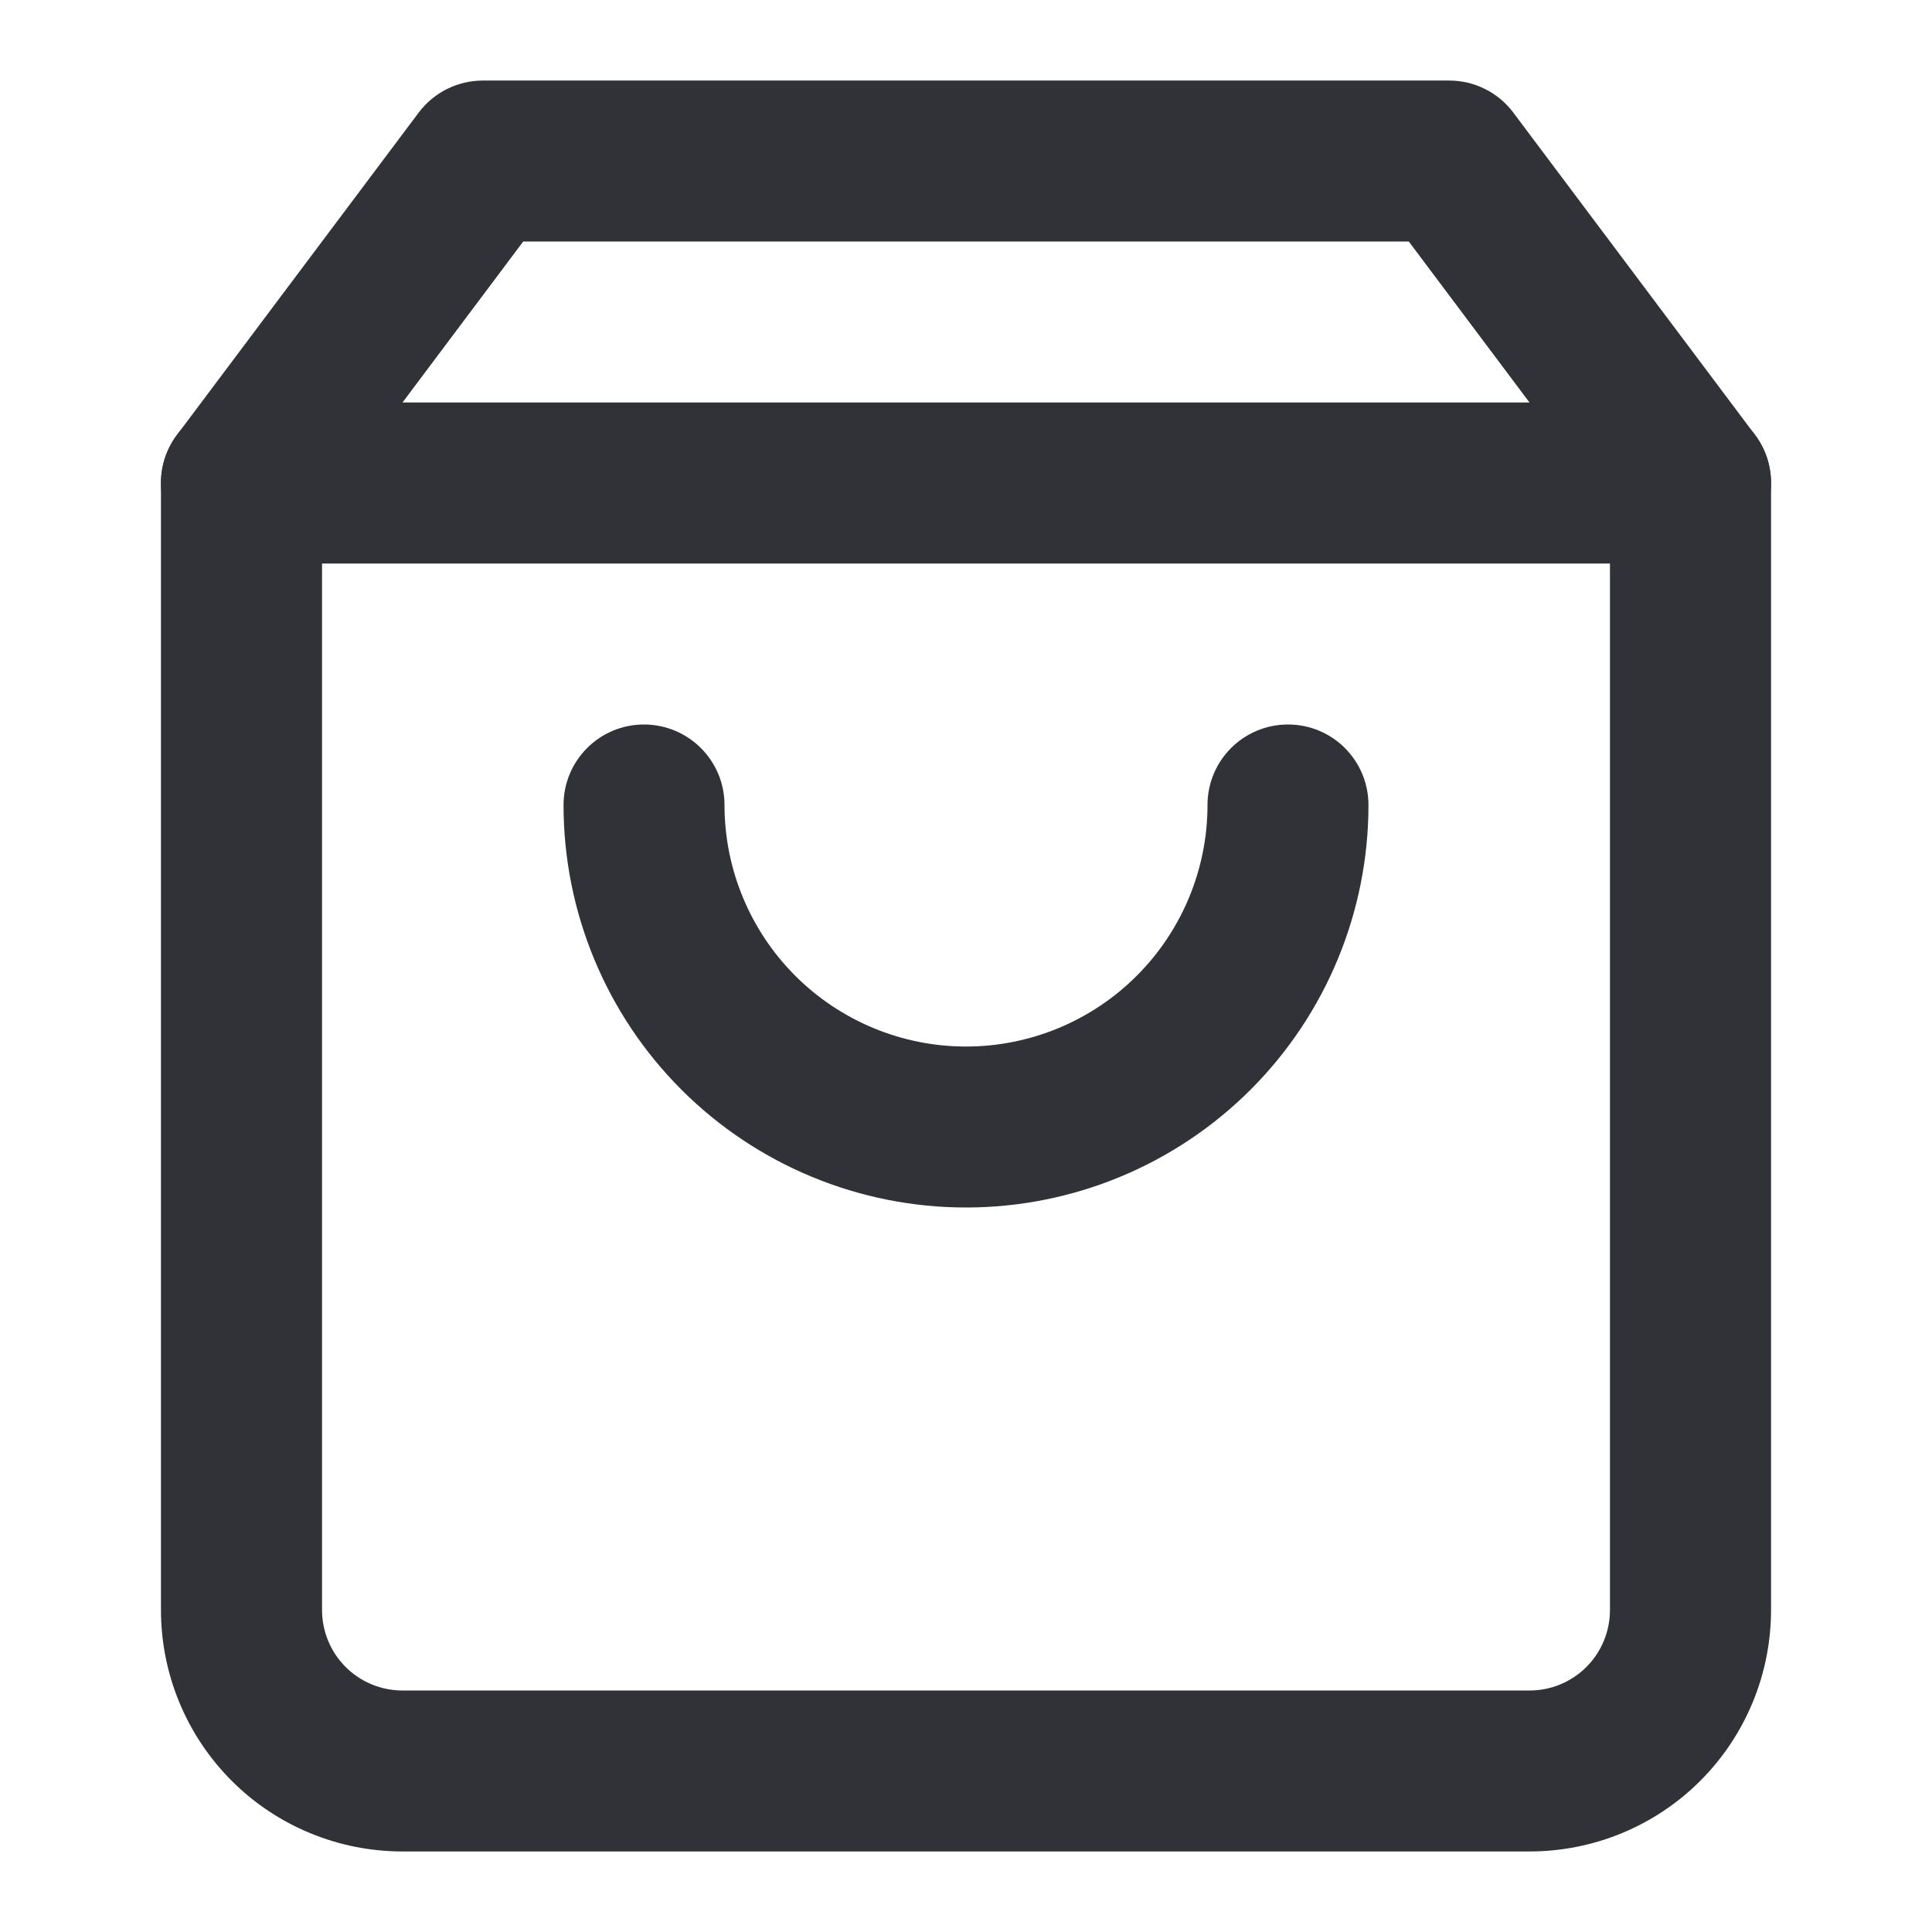
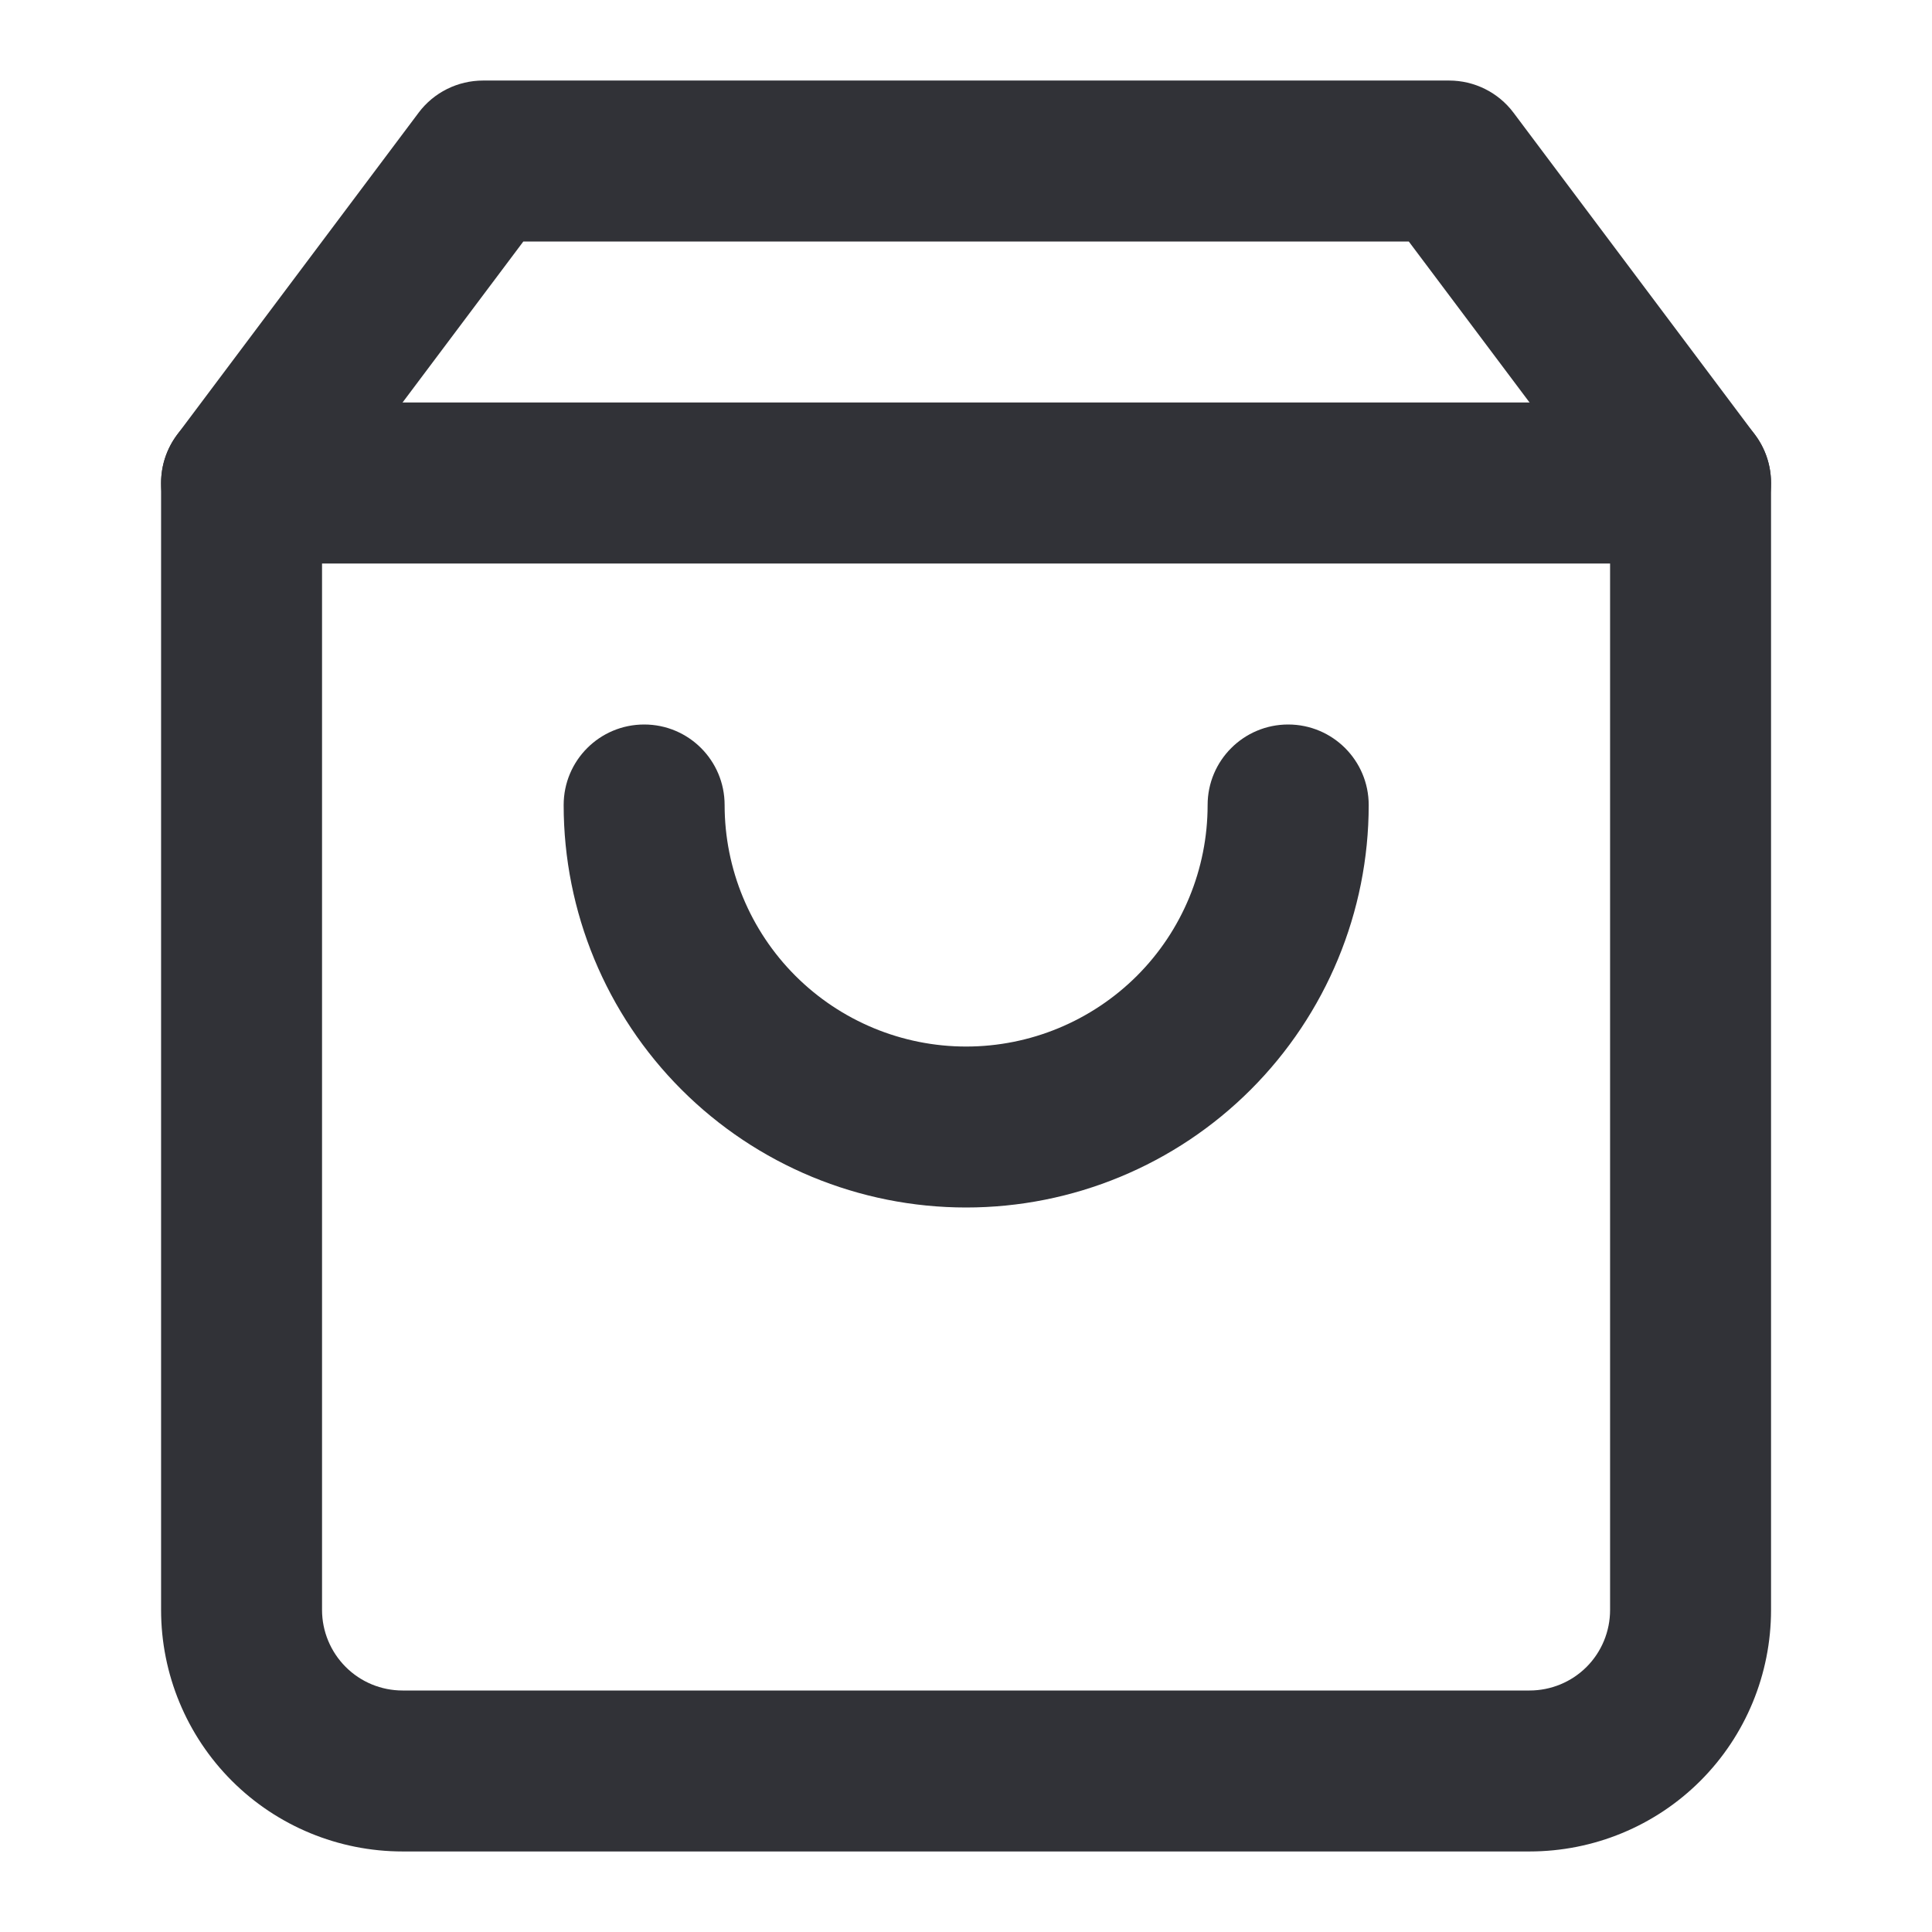
<svg xmlns="http://www.w3.org/2000/svg" width="16" height="16" viewBox="0 0 16 16" fill="none">
-   <path fill-rule="evenodd" clip-rule="evenodd" d="M3.467 0.933C3.593 0.765 3.79 0.667 4 0.667H12C12.21 0.667 12.408 0.765 12.533 0.933L14.533 3.6C14.62 3.715 14.667 3.856 14.667 4V13.333C14.667 13.864 14.456 14.373 14.081 14.748C13.706 15.123 13.197 15.333 12.667 15.333H3.333C2.803 15.333 2.294 15.123 1.919 14.748C1.544 14.373 1.333 13.864 1.333 13.333V4C1.333 3.856 1.38 3.715 1.467 3.6L3.467 0.933ZM4.333 2L2.667 4.222V13.333C2.667 13.51 2.737 13.68 2.862 13.805C2.987 13.93 3.157 14 3.333 14H12.667C12.844 14 13.013 13.93 13.138 13.805C13.263 13.68 13.333 13.51 13.333 13.333V4.222L11.667 2H4.333Z" fill="#313237" />
-   <path fill-rule="evenodd" clip-rule="evenodd" d="M1.333 4C1.333 3.632 1.632 3.333 2 3.333H14C14.368 3.333 14.667 3.632 14.667 4C14.667 4.368 14.368 4.667 14 4.667H2C1.632 4.667 1.333 4.368 1.333 4Z" fill="#313237" />
-   <path fill-rule="evenodd" clip-rule="evenodd" d="M5.333 6C5.701 6 6 6.298 6 6.667C6 7.197 6.211 7.706 6.586 8.081C6.961 8.456 7.47 8.667 8 8.667C8.53 8.667 9.039 8.456 9.414 8.081C9.789 7.706 10 7.197 10 6.667C10 6.298 10.298 6 10.667 6C11.035 6 11.333 6.298 11.333 6.667C11.333 7.551 10.982 8.399 10.357 9.024C9.732 9.649 8.884 10 8 10C7.116 10 6.268 9.649 5.643 9.024C5.018 8.399 4.667 7.551 4.667 6.667C4.667 6.298 4.965 6 5.333 6Z" fill="#313237" />
+   <path fill-rule="evenodd" clip-rule="evenodd" d="M3.467 0.933C3.593 0.765 3.791 0.667 4.001 0.667H12.001C12.21 0.667 12.408 0.765 12.534 0.933L14.534 3.6C14.62 3.715 14.667 3.856 14.667 4V13.333C14.667 13.864 14.457 14.373 14.082 14.748C13.707 15.123 13.198 15.333 12.667 15.333H3.334C2.804 15.333 2.295 15.123 1.92 14.748C1.545 14.373 1.334 13.864 1.334 13.333V4C1.334 3.856 1.381 3.715 1.467 3.6L3.467 0.933ZM4.334 2L2.667 4.222V13.333C2.667 13.51 2.738 13.68 2.863 13.805C2.988 13.93 3.157 14 3.334 14H12.667C12.844 14 13.014 13.93 13.139 13.805C13.264 13.68 13.334 13.51 13.334 13.333V4.222L11.667 2H4.334Z" fill="#313237" />
+   <path fill-rule="evenodd" clip-rule="evenodd" d="M1.334 4C1.334 3.632 1.632 3.333 2.001 3.333H14.001C14.369 3.333 14.667 3.632 14.667 4C14.667 4.368 14.369 4.667 14.001 4.667H2.001C1.632 4.667 1.334 4.368 1.334 4Z" fill="#313237" />
+   <path fill-rule="evenodd" clip-rule="evenodd" d="M5.335 6C5.703 6 6.001 6.298 6.001 6.667C6.001 7.197 6.212 7.706 6.587 8.081C6.962 8.456 7.471 8.667 8.001 8.667C8.532 8.667 9.04 8.456 9.416 8.081C9.791 7.706 10.001 7.197 10.001 6.667C10.001 6.298 10.3 6 10.668 6C11.036 6 11.335 6.298 11.335 6.667C11.335 7.551 10.983 8.399 10.358 9.024C9.733 9.649 8.885 10 8.001 10C7.117 10 6.269 9.649 5.644 9.024C5.019 8.399 4.668 7.551 4.668 6.667C4.668 6.298 4.966 6 5.335 6Z" fill="#313237" />
</svg>
